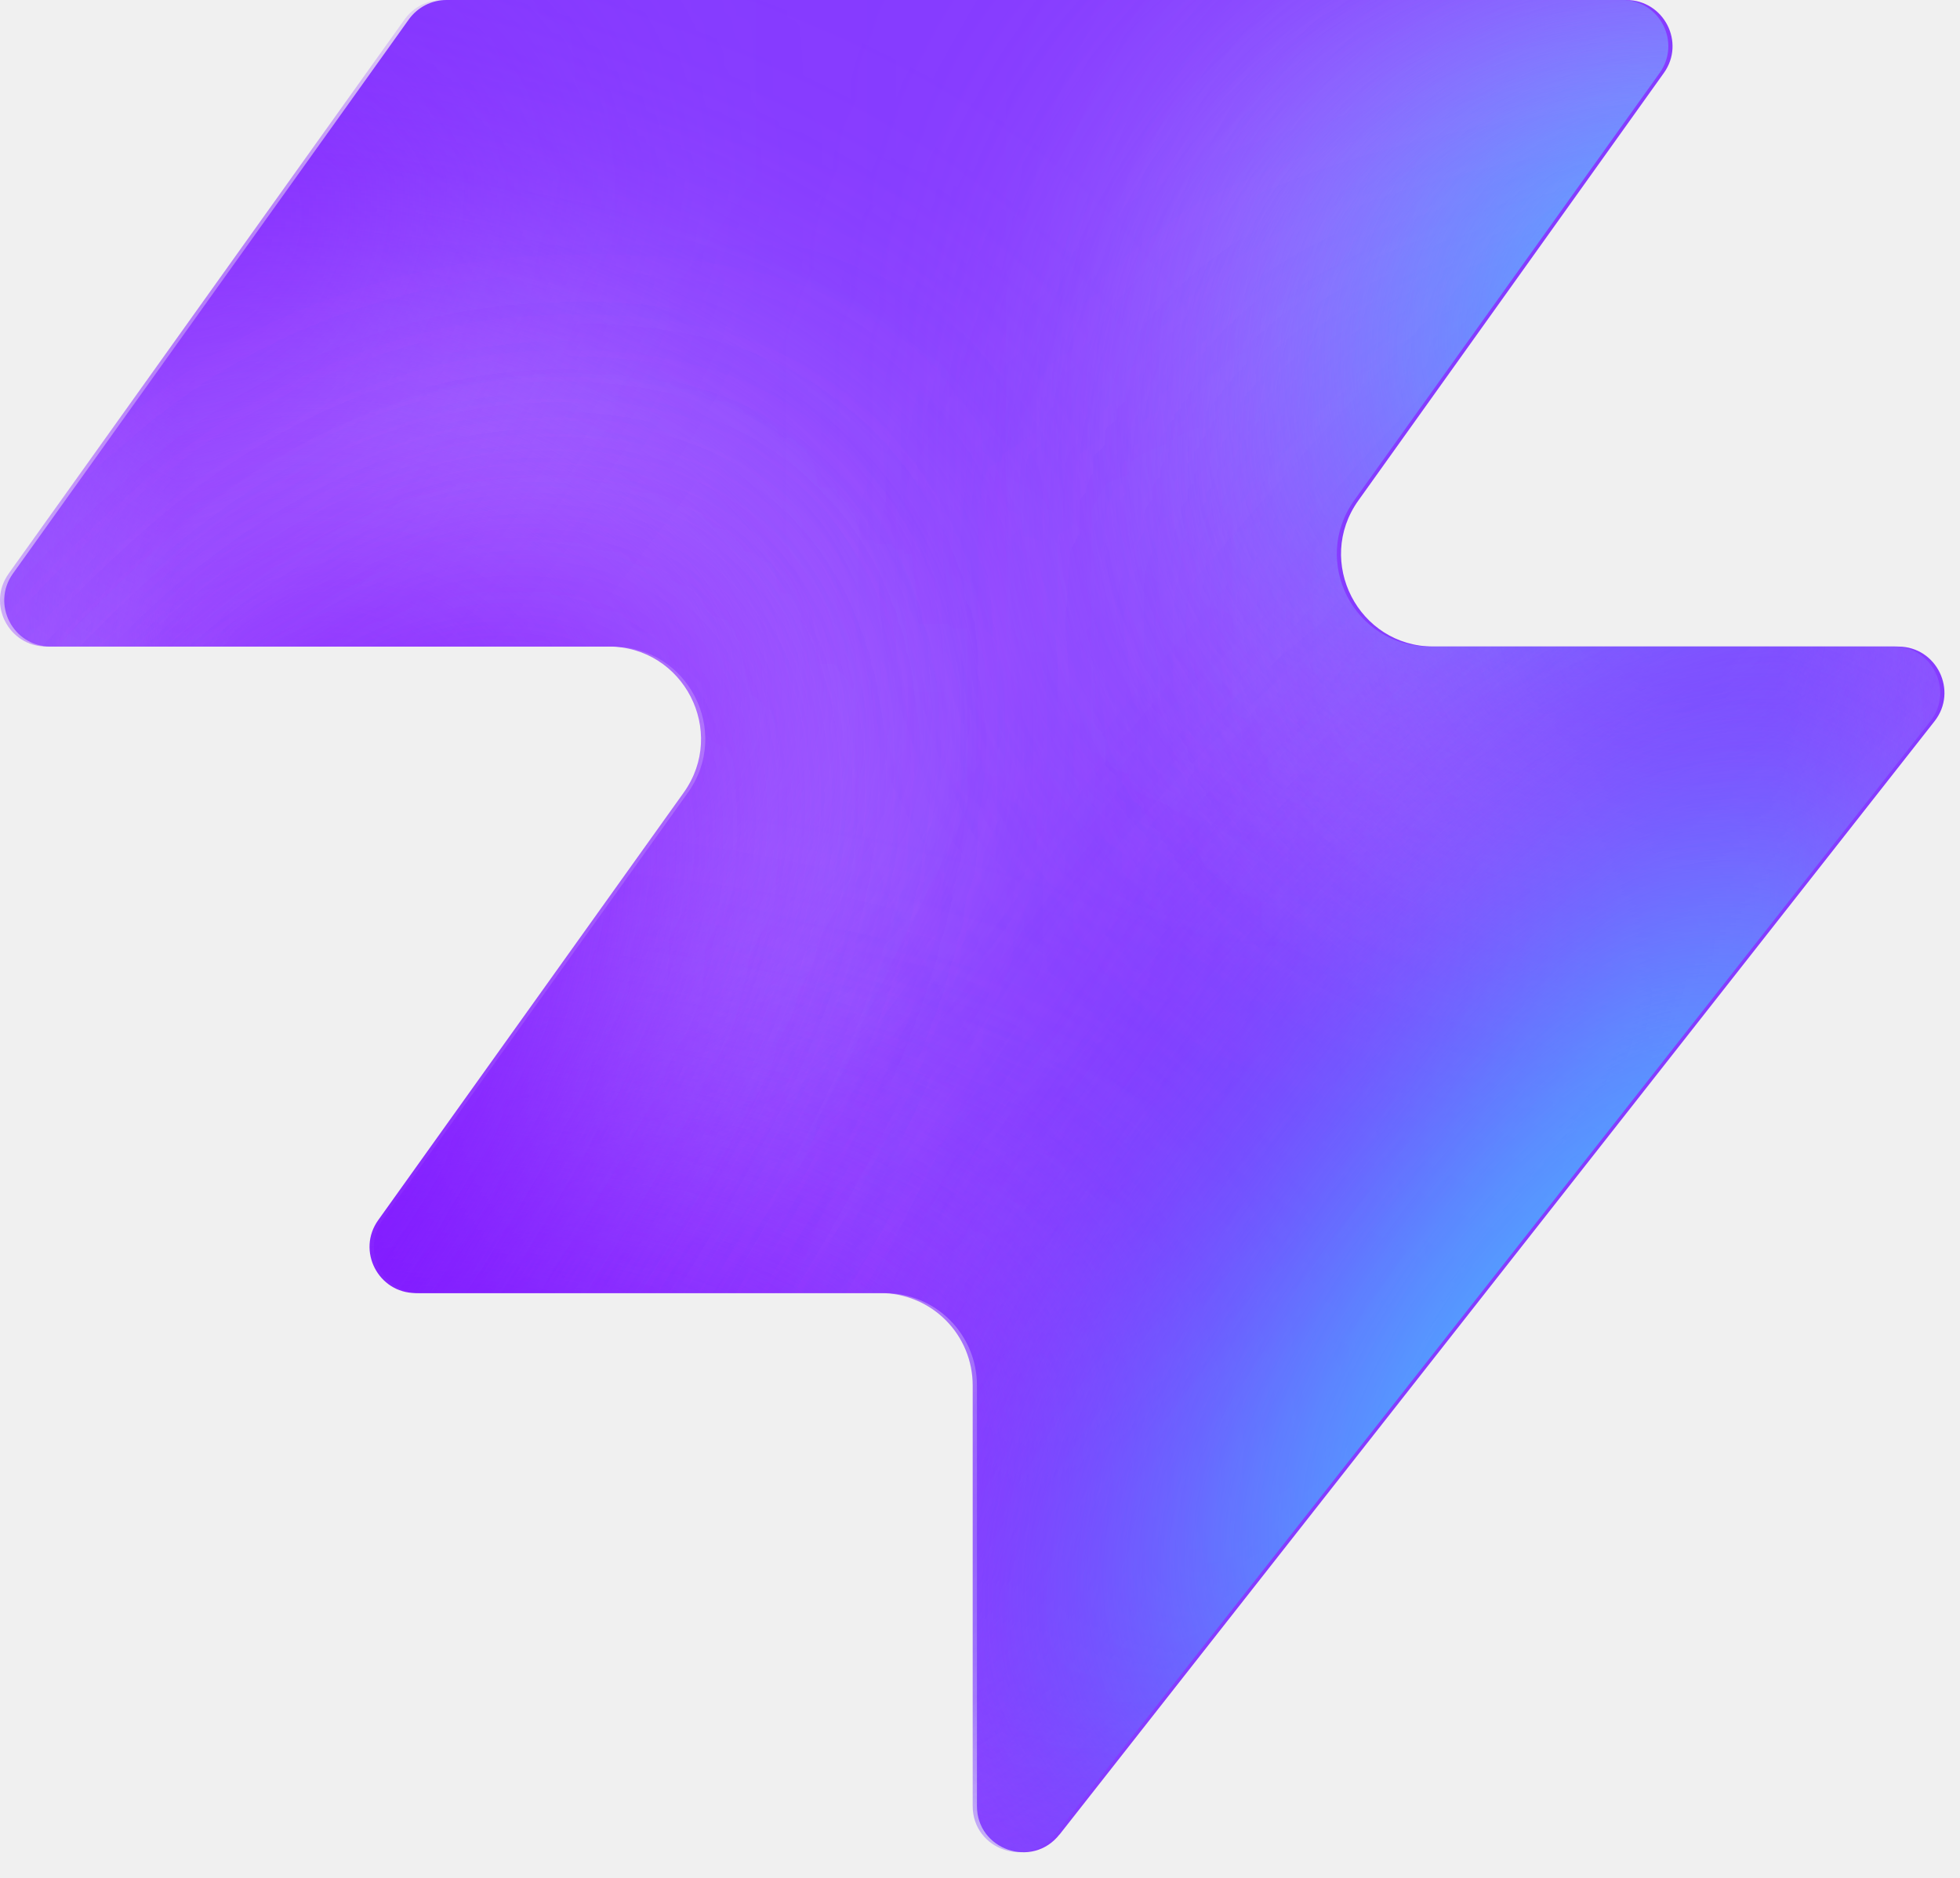
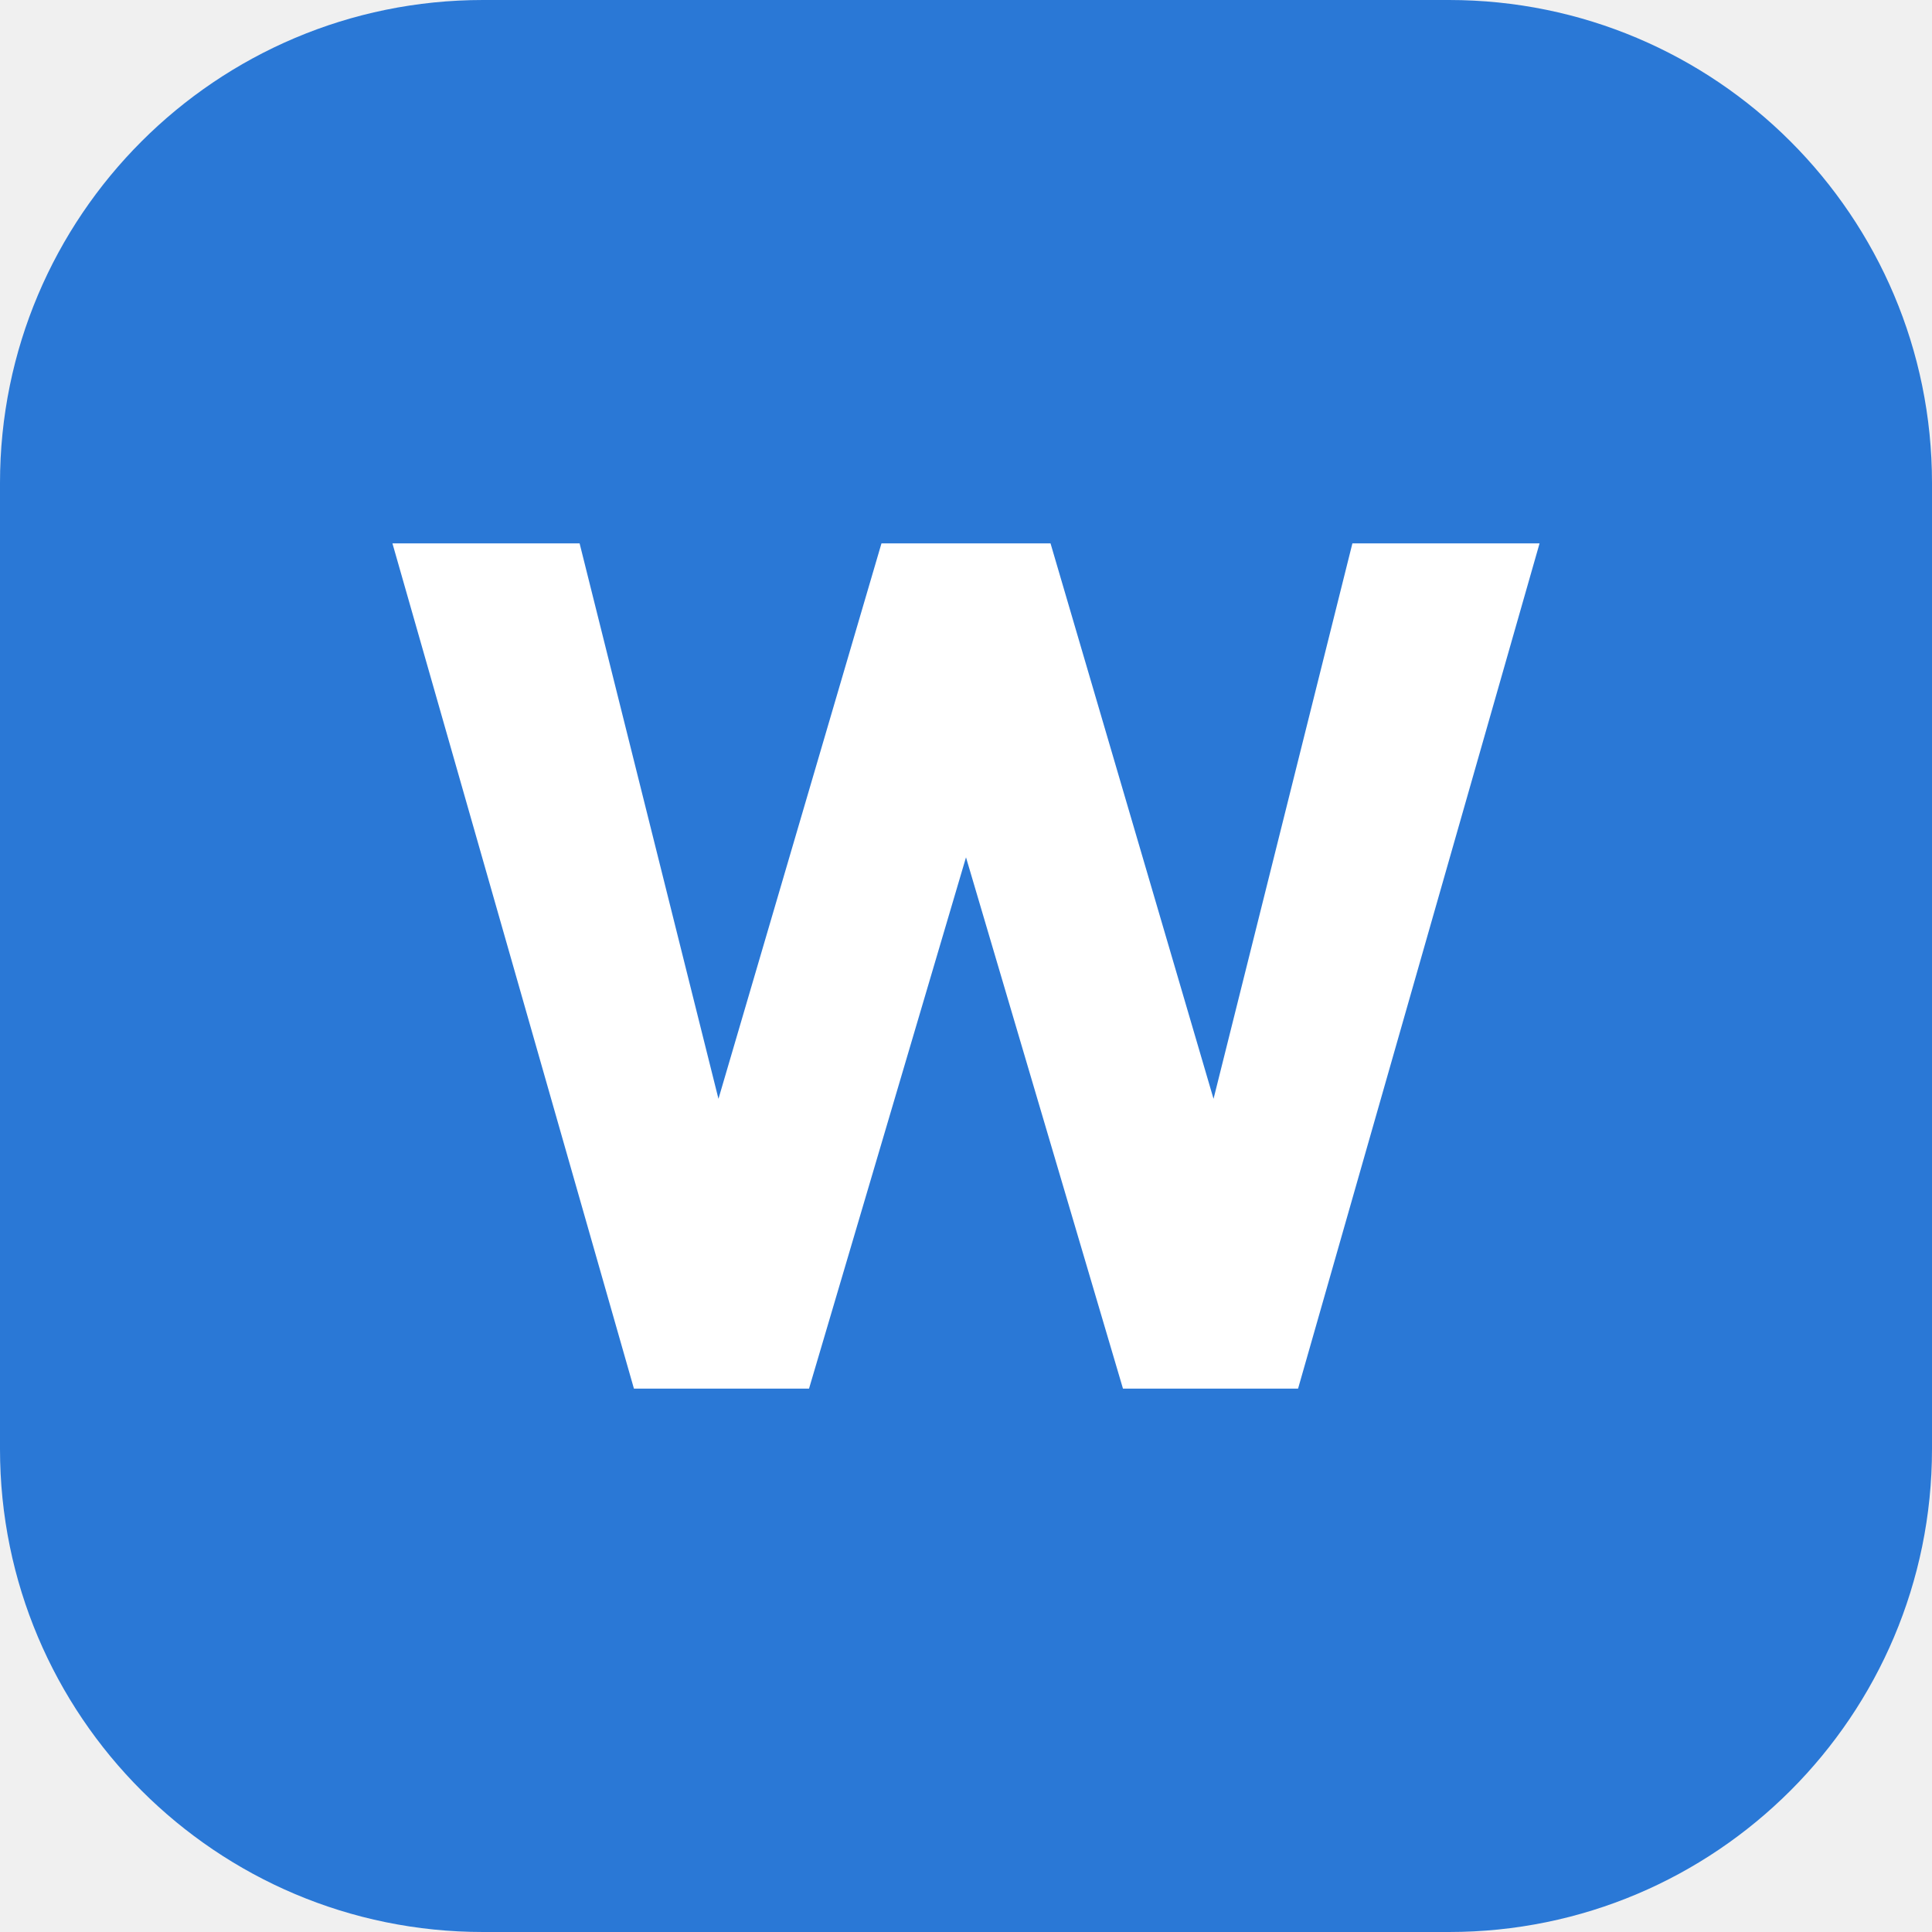
- <svg xmlns="http://www.w3.org/2000/svg" width="48" height="46" fill="none" viewBox="0 0 48 46">
-   <path fill="#863bff" d="M25.946 44.938c-.664.845-2.021.375-2.021-.698V33.937a2.26 2.26 0 0 0-2.262-2.262H10.287c-.92 0-1.456-1.04-.92-1.788l7.48-10.471c1.07-1.497 0-3.578-1.842-3.578H1.237c-.92 0-1.456-1.04-.92-1.788L10.013.474c.214-.297.556-.474.92-.474h28.894c.92 0 1.456 1.04.92 1.788l-7.48 10.471c-1.07 1.498 0 3.579 1.842 3.579h11.377c.943 0 1.473 1.088.89 1.83L25.947 44.94z" style="fill:#863bff;fill:color(display-p3 .525 .23 1);fill-opacity:1" />
-   <mask id="a" width="48" height="46" x="0" y="0" maskUnits="userSpaceOnUse" style="mask-type:alpha">
-     <path fill="#000" d="M25.842 44.938c-.664.844-2.021.375-2.021-.698V33.937a2.26 2.26 0 0 0-2.262-2.262H10.183c-.92 0-1.456-1.04-.92-1.788l7.48-10.471c1.07-1.498 0-3.579-1.842-3.579H1.133c-.92 0-1.456-1.04-.92-1.787L9.91.473c.214-.297.556-.474.92-.474h28.894c.92 0 1.456 1.04.92 1.788l-7.48 10.471c-1.07 1.498 0 3.578 1.842 3.578h11.377c.943 0 1.473 1.088.89 1.832L25.843 44.94z" style="fill:#000;fill-opacity:1" />
-   </mask>
-   <g mask="url(#a)">
-     <g filter="url(#b)">
-       <ellipse cx="5.508" cy="14.704" fill="#ede6ff" rx="5.508" ry="14.704" style="fill:#ede6ff;fill:color(display-p3 .927 .903 1);fill-opacity:1" transform="matrix(.00324 1 1 -.00324 -4.47 31.516)" />
-     </g>
-     <g filter="url(#c)">
-       <ellipse cx="10.399" cy="29.851" fill="#ede6ff" rx="10.399" ry="29.851" style="fill:#ede6ff;fill:color(display-p3 .927 .903 1);fill-opacity:1" transform="matrix(.00324 1 1 -.00324 -39.328 7.883)" />
-     </g>
-     <g filter="url(#d)">
-       <ellipse cx="5.508" cy="30.487" fill="#7e14ff" rx="5.508" ry="30.487" style="fill:#7e14ff;fill:color(display-p3 .492 .077 1);fill-opacity:1" transform="rotate(89.814 -25.913 -14.639)scale(1 -1)" />
-     </g>
-     <g filter="url(#e)">
-       <ellipse cx="5.508" cy="30.599" fill="#7e14ff" rx="5.508" ry="30.599" style="fill:#7e14ff;fill:color(display-p3 .492 .077 1);fill-opacity:1" transform="rotate(89.814 -32.644 -3.334)scale(1 -1)" />
-     </g>
-     <g filter="url(#f)">
-       <ellipse cx="5.508" cy="30.599" fill="#7e14ff" rx="5.508" ry="30.599" style="fill:#7e14ff;fill:color(display-p3 .492 .077 1);fill-opacity:1" transform="matrix(.00324 1 1 -.00324 -34.34 30.47)" />
-     </g>
-     <g filter="url(#g)">
-       <ellipse cx="14.072" cy="22.078" fill="#ede6ff" rx="14.072" ry="22.078" style="fill:#ede6ff;fill:color(display-p3 .927 .903 1);fill-opacity:1" transform="rotate(93.35 24.506 48.493)scale(-1 1)" />
-     </g>
-     <g filter="url(#h)">
-       <ellipse cx="3.47" cy="21.501" fill="#7e14ff" rx="3.47" ry="21.501" style="fill:#7e14ff;fill:color(display-p3 .492 .077 1);fill-opacity:1" transform="rotate(89.009 28.708 47.59)scale(-1 1)" />
-     </g>
-     <g filter="url(#i)">
-       <ellipse cx="3.47" cy="21.501" fill="#7e14ff" rx="3.47" ry="21.501" style="fill:#7e14ff;fill:color(display-p3 .492 .077 1);fill-opacity:1" transform="rotate(89.009 28.708 47.59)scale(-1 1)" />
-     </g>
-     <g filter="url(#j)">
-       <ellipse cx=".387" cy="8.972" fill="#7e14ff" rx="4.407" ry="29.108" style="fill:#7e14ff;fill:color(display-p3 .492 .077 1);fill-opacity:1" transform="rotate(39.51 .387 8.972)" />
-     </g>
-     <g filter="url(#k)">
-       <ellipse cx="47.523" cy="-6.092" fill="#7e14ff" rx="4.407" ry="29.108" style="fill:#7e14ff;fill:color(display-p3 .492 .077 1);fill-opacity:1" transform="rotate(37.892 47.523 -6.092)" />
-     </g>
-     <g filter="url(#l)">
-       <ellipse cx="41.412" cy="6.333" fill="#47bfff" rx="5.971" ry="9.665" style="fill:#47bfff;fill:color(display-p3 .28 .748 1);fill-opacity:1" transform="rotate(37.892 41.412 6.333)" />
-     </g>
-     <g filter="url(#m)">
-       <ellipse cx="-1.879" cy="38.332" fill="#7e14ff" rx="4.407" ry="29.108" style="fill:#7e14ff;fill:color(display-p3 .492 .077 1);fill-opacity:1" transform="rotate(37.892 -1.88 38.332)" />
-     </g>
-     <g filter="url(#n)">
-       <ellipse cx="-1.879" cy="38.332" fill="#7e14ff" rx="4.407" ry="29.108" style="fill:#7e14ff;fill:color(display-p3 .492 .077 1);fill-opacity:1" transform="rotate(37.892 -1.88 38.332)" />
-     </g>
-     <g filter="url(#o)">
-       <ellipse cx="35.651" cy="29.907" fill="#7e14ff" rx="4.407" ry="29.108" style="fill:#7e14ff;fill:color(display-p3 .492 .077 1);fill-opacity:1" transform="rotate(37.892 35.651 29.907)" />
-     </g>
-     <g filter="url(#p)">
-       <ellipse cx="38.418" cy="32.4" fill="#47bfff" rx="5.971" ry="15.297" style="fill:#47bfff;fill:color(display-p3 .28 .748 1);fill-opacity:1" transform="rotate(37.892 38.418 32.4)" />
-     </g>
-   </g>
-   <defs>
-     <filter id="b" width="60.045" height="41.654" x="-19.77" y="16.149" color-interpolation-filters="sRGB" filterUnits="userSpaceOnUse">
-       <feFlood flood-opacity="0" result="BackgroundImageFix" />
-       <feBlend in="SourceGraphic" in2="BackgroundImageFix" result="shape" />
-       <feGaussianBlur result="effect1_foregroundBlur_2002_17158" stdDeviation="7.659" />
-     </filter>
-     <filter id="c" width="90.34" height="51.437" x="-54.613" y="-7.533" color-interpolation-filters="sRGB" filterUnits="userSpaceOnUse">
-       <feFlood flood-opacity="0" result="BackgroundImageFix" />
-       <feBlend in="SourceGraphic" in2="BackgroundImageFix" result="shape" />
-       <feGaussianBlur result="effect1_foregroundBlur_2002_17158" stdDeviation="7.659" />
-     </filter>
-     <filter id="d" width="79.355" height="29.4" x="-49.64" y="2.03" color-interpolation-filters="sRGB" filterUnits="userSpaceOnUse">
-       <feFlood flood-opacity="0" result="BackgroundImageFix" />
-       <feBlend in="SourceGraphic" in2="BackgroundImageFix" result="shape" />
-       <feGaussianBlur result="effect1_foregroundBlur_2002_17158" stdDeviation="4.596" />
-     </filter>
-     <filter id="e" width="79.579" height="29.4" x="-45.045" y="20.029" color-interpolation-filters="sRGB" filterUnits="userSpaceOnUse">
-       <feFlood flood-opacity="0" result="BackgroundImageFix" />
-       <feBlend in="SourceGraphic" in2="BackgroundImageFix" result="shape" />
-       <feGaussianBlur result="effect1_foregroundBlur_2002_17158" stdDeviation="4.596" />
-     </filter>
-     <filter id="f" width="79.579" height="29.4" x="-43.513" y="21.178" color-interpolation-filters="sRGB" filterUnits="userSpaceOnUse">
-       <feFlood flood-opacity="0" result="BackgroundImageFix" />
-       <feBlend in="SourceGraphic" in2="BackgroundImageFix" result="shape" />
-       <feGaussianBlur result="effect1_foregroundBlur_2002_17158" stdDeviation="4.596" />
-     </filter>
-     <filter id="g" width="74.749" height="58.852" x="15.756" y="-17.901" color-interpolation-filters="sRGB" filterUnits="userSpaceOnUse">
-       <feFlood flood-opacity="0" result="BackgroundImageFix" />
-       <feBlend in="SourceGraphic" in2="BackgroundImageFix" result="shape" />
-       <feGaussianBlur result="effect1_foregroundBlur_2002_17158" stdDeviation="7.659" />
-     </filter>
-     <filter id="h" width="61.377" height="25.362" x="23.548" y="2.284" color-interpolation-filters="sRGB" filterUnits="userSpaceOnUse">
-       <feFlood flood-opacity="0" result="BackgroundImageFix" />
-       <feBlend in="SourceGraphic" in2="BackgroundImageFix" result="shape" />
-       <feGaussianBlur result="effect1_foregroundBlur_2002_17158" stdDeviation="4.596" />
-     </filter>
-     <filter id="i" width="61.377" height="25.362" x="23.548" y="2.284" color-interpolation-filters="sRGB" filterUnits="userSpaceOnUse">
-       <feFlood flood-opacity="0" result="BackgroundImageFix" />
-       <feBlend in="SourceGraphic" in2="BackgroundImageFix" result="shape" />
-       <feGaussianBlur result="effect1_foregroundBlur_2002_17158" stdDeviation="4.596" />
-     </filter>
-     <filter id="j" width="56.045" height="63.649" x="-27.636" y="-22.853" color-interpolation-filters="sRGB" filterUnits="userSpaceOnUse">
-       <feFlood flood-opacity="0" result="BackgroundImageFix" />
-       <feBlend in="SourceGraphic" in2="BackgroundImageFix" result="shape" />
-       <feGaussianBlur result="effect1_foregroundBlur_2002_17158" stdDeviation="4.596" />
-     </filter>
-     <filter id="k" width="54.814" height="64.646" x="20.116" y="-38.415" color-interpolation-filters="sRGB" filterUnits="userSpaceOnUse">
-       <feFlood flood-opacity="0" result="BackgroundImageFix" />
-       <feBlend in="SourceGraphic" in2="BackgroundImageFix" result="shape" />
-       <feGaussianBlur result="effect1_foregroundBlur_2002_17158" stdDeviation="4.596" />
-     </filter>
-     <filter id="l" width="33.541" height="35.313" x="24.641" y="-11.323" color-interpolation-filters="sRGB" filterUnits="userSpaceOnUse">
-       <feFlood flood-opacity="0" result="BackgroundImageFix" />
-       <feBlend in="SourceGraphic" in2="BackgroundImageFix" result="shape" />
-       <feGaussianBlur result="effect1_foregroundBlur_2002_17158" stdDeviation="4.596" />
-     </filter>
-     <filter id="m" width="54.814" height="64.646" x="-29.286" y="6.009" color-interpolation-filters="sRGB" filterUnits="userSpaceOnUse">
-       <feFlood flood-opacity="0" result="BackgroundImageFix" />
-       <feBlend in="SourceGraphic" in2="BackgroundImageFix" result="shape" />
-       <feGaussianBlur result="effect1_foregroundBlur_2002_17158" stdDeviation="4.596" />
-     </filter>
-     <filter id="n" width="54.814" height="64.646" x="-29.286" y="6.009" color-interpolation-filters="sRGB" filterUnits="userSpaceOnUse">
-       <feFlood flood-opacity="0" result="BackgroundImageFix" />
-       <feBlend in="SourceGraphic" in2="BackgroundImageFix" result="shape" />
-       <feGaussianBlur result="effect1_foregroundBlur_2002_17158" stdDeviation="4.596" />
-     </filter>
-     <filter id="o" width="54.814" height="64.646" x="8.244" y="-2.416" color-interpolation-filters="sRGB" filterUnits="userSpaceOnUse">
-       <feFlood flood-opacity="0" result="BackgroundImageFix" />
-       <feBlend in="SourceGraphic" in2="BackgroundImageFix" result="shape" />
-       <feGaussianBlur result="effect1_foregroundBlur_2002_17158" stdDeviation="4.596" />
-     </filter>
-     <filter id="p" width="39.409" height="43.623" x="18.713" y="10.588" color-interpolation-filters="sRGB" filterUnits="userSpaceOnUse">
-       <feFlood flood-opacity="0" result="BackgroundImageFix" />
-       <feBlend in="SourceGraphic" in2="BackgroundImageFix" result="shape" />
-       <feGaussianBlur result="effect1_foregroundBlur_2002_17158" stdDeviation="4.596" />
-     </filter>
-   </defs>
+ <svg xmlns="http://www.w3.org/2000/svg" viewBox="0 0 32 32">
+   <rect width="32" height="32" rx="8" fill="#2a78d6" />
+   <path d="M6.5 9h3.1l2.3 9.2L14.6 9h2.8l2.7 9.2L22.4 9h3.1l-4 14h-2.9L16 14.2 13.4 23h-2.9z" fill="#fff" />
</svg>
